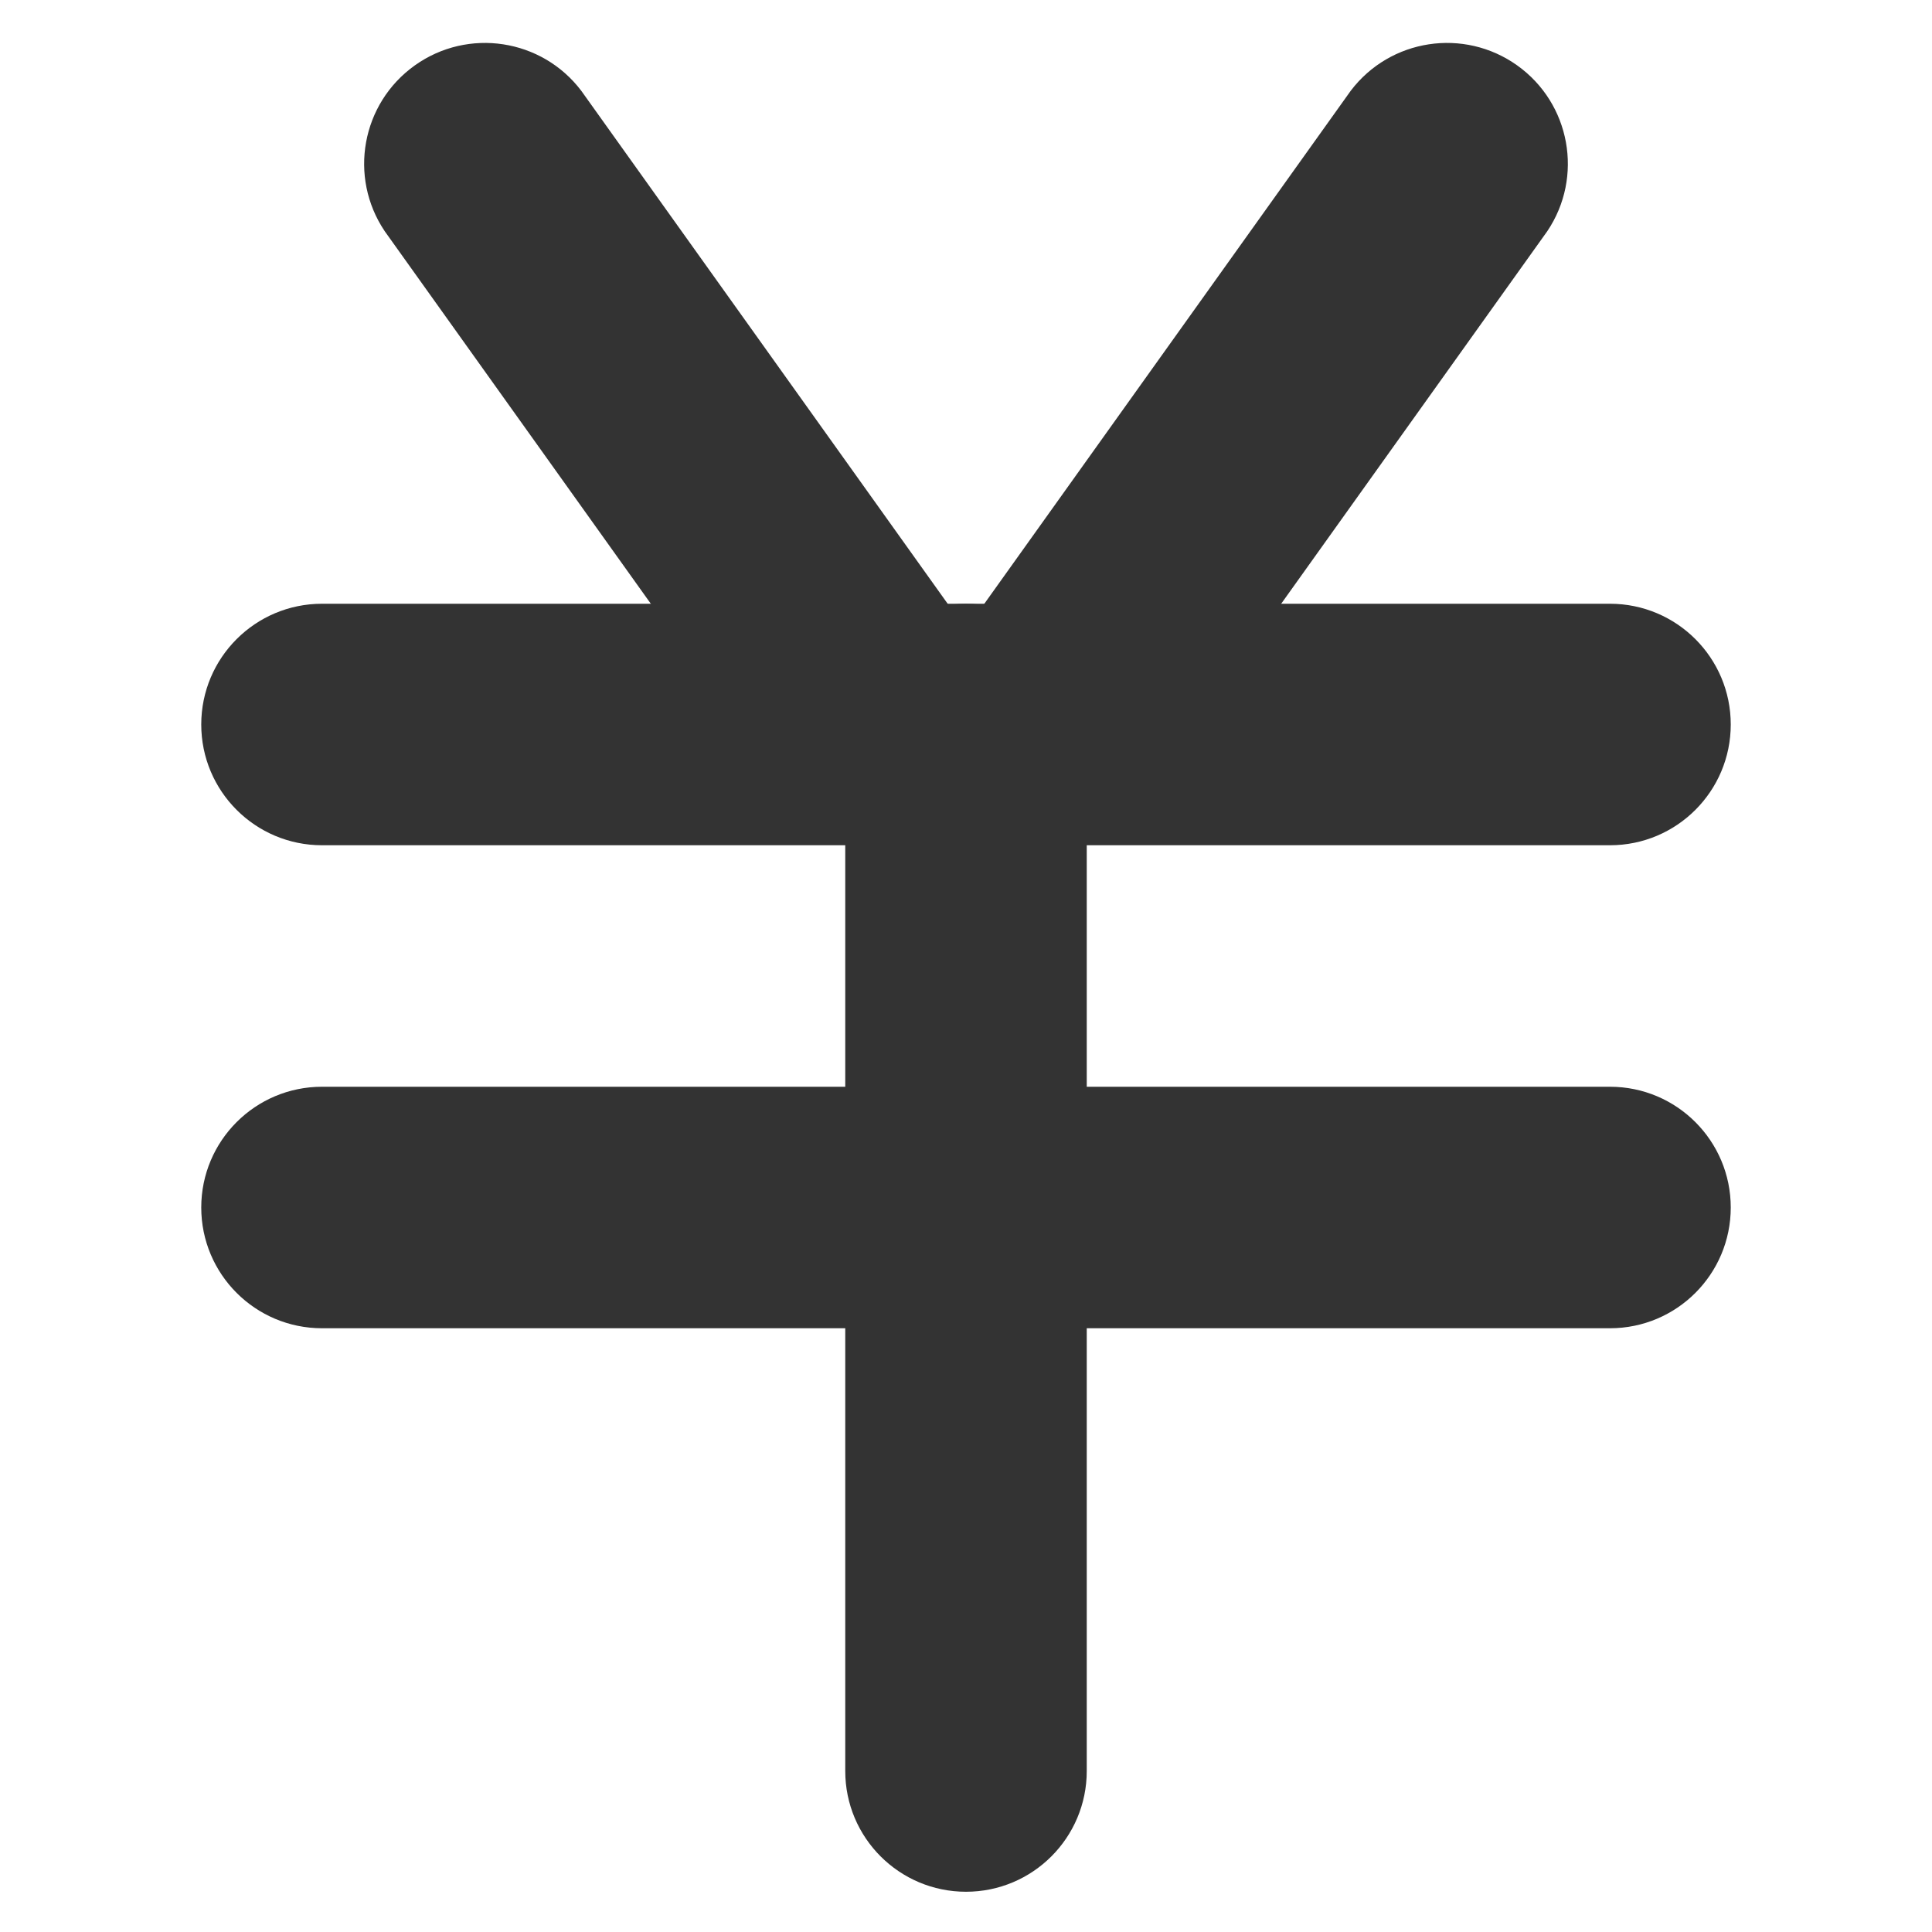
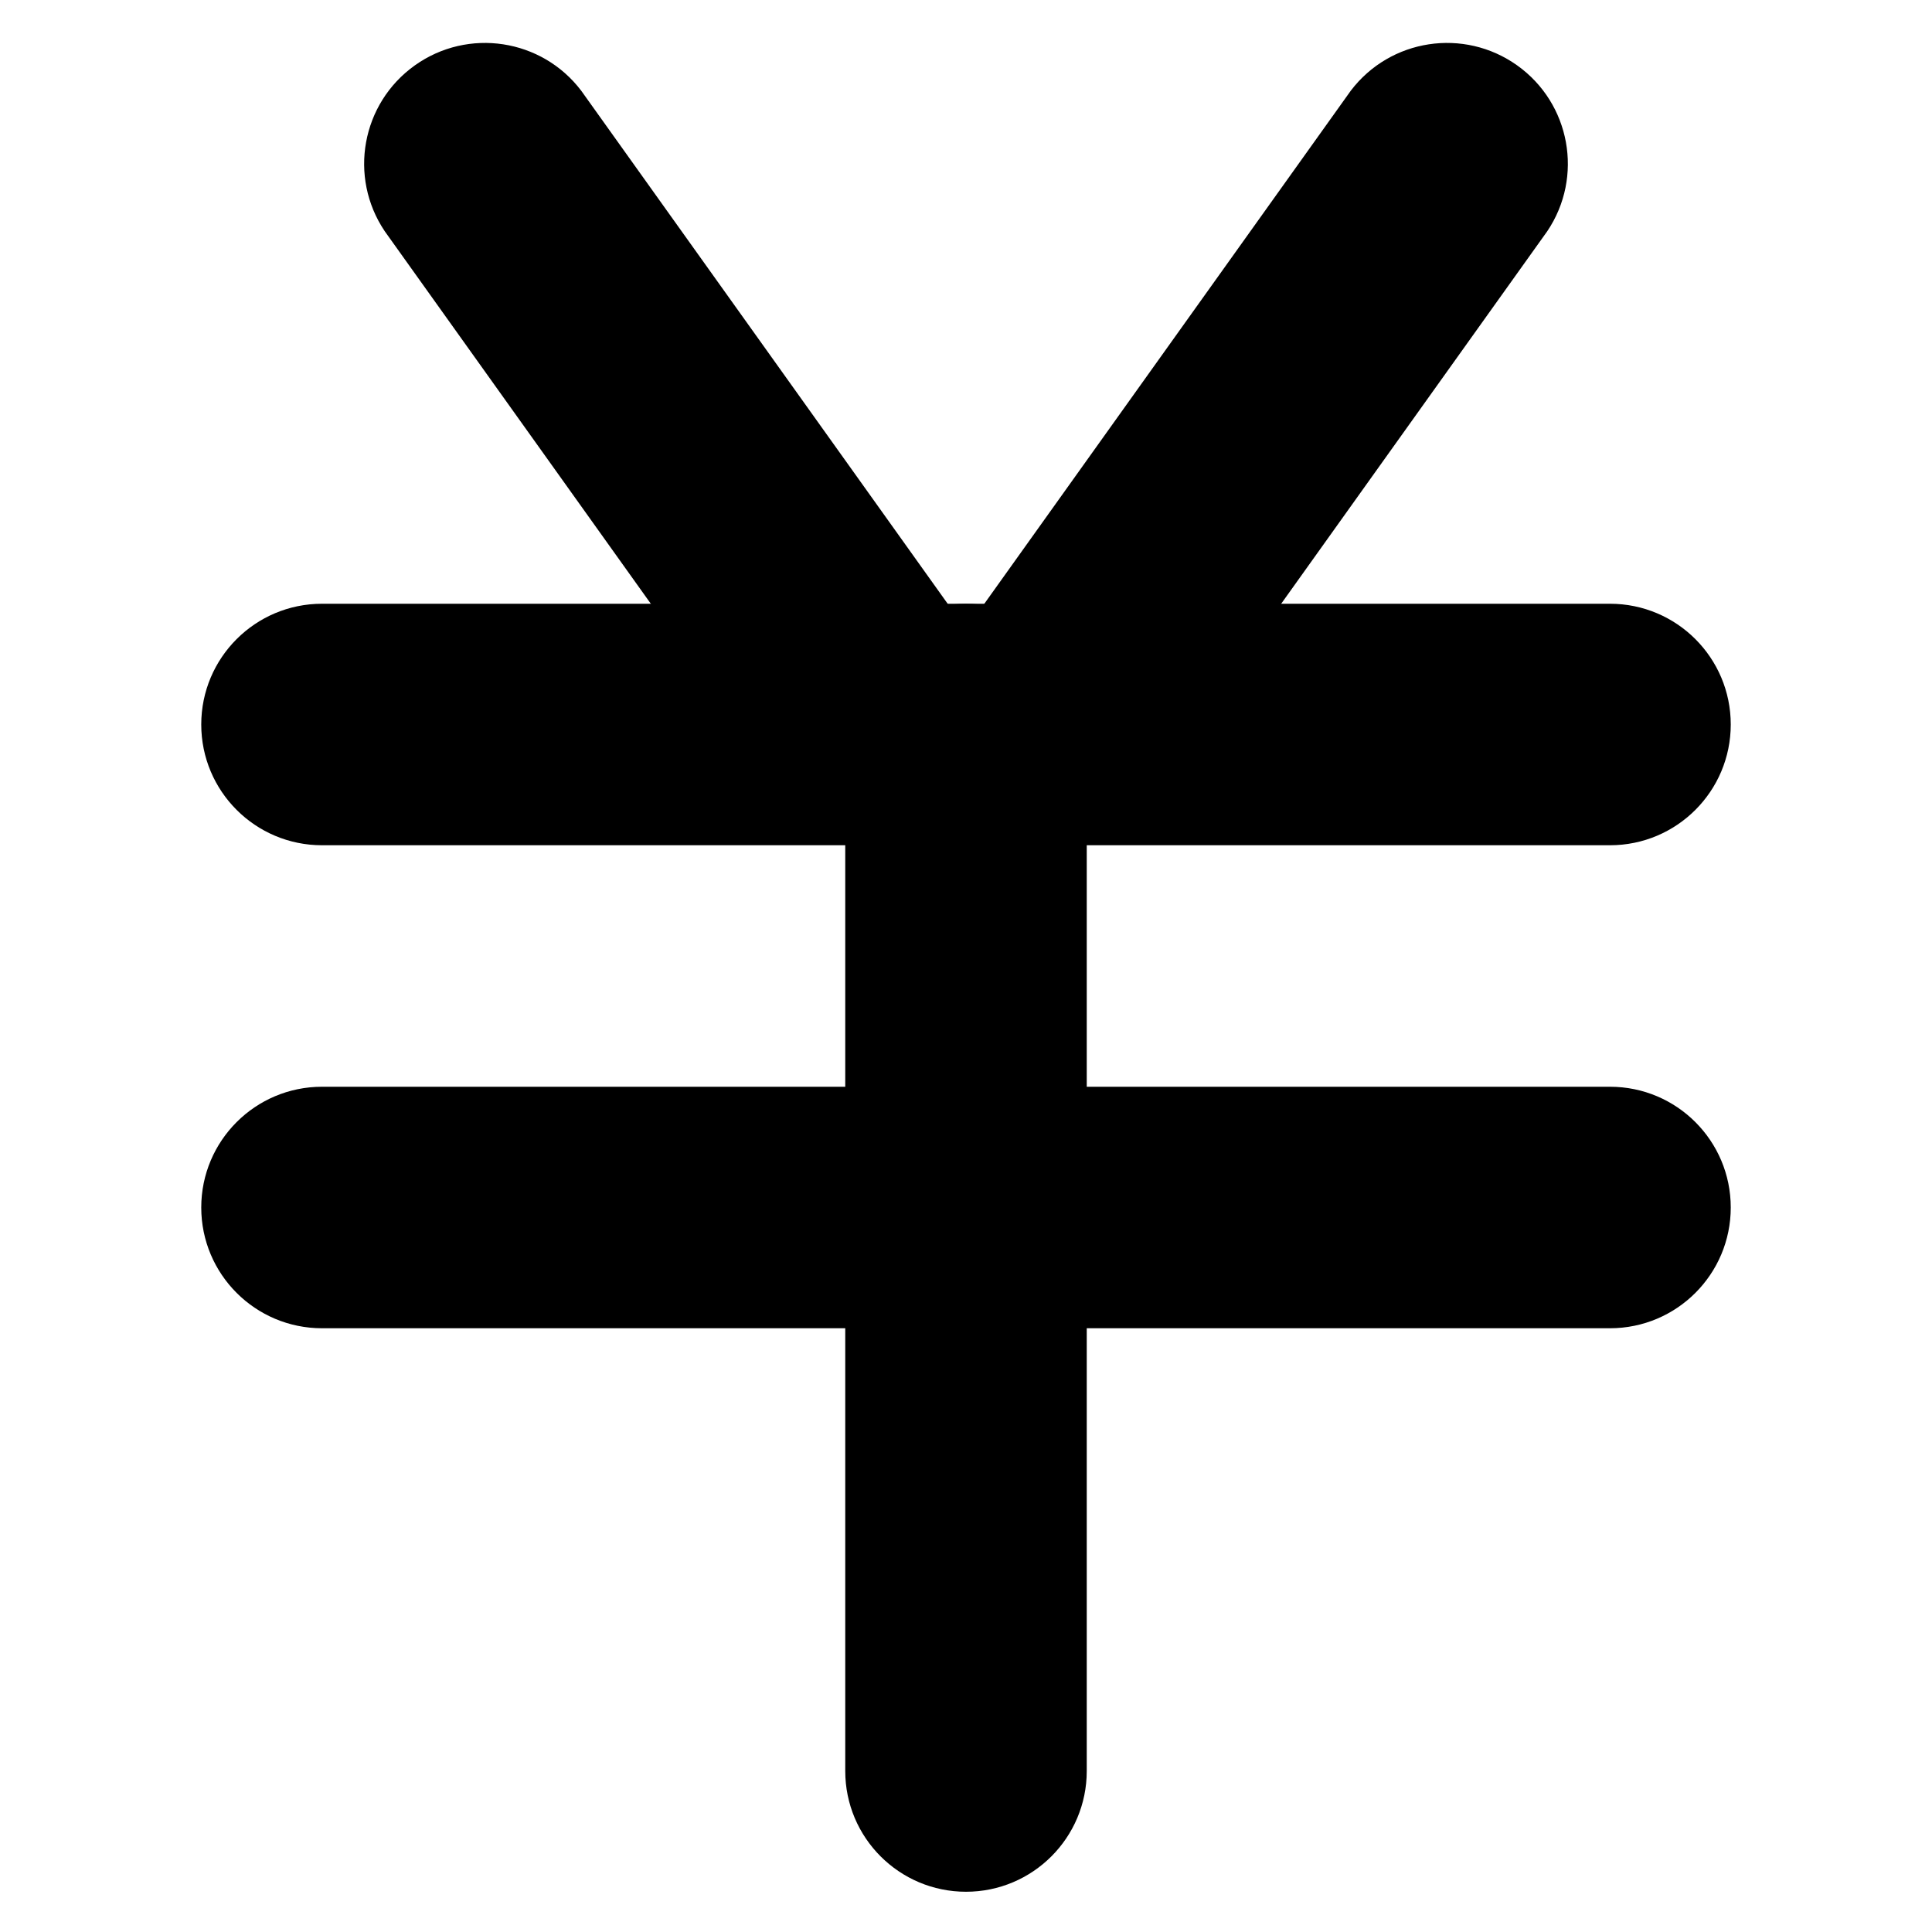
<svg xmlns="http://www.w3.org/2000/svg" t="1611018852715" class="icon" viewBox="0 0 1024 1024" version="1.1" p-id="7974" width="200" height="200">
  <defs>
    <style type="text/css">@font-face { font-family: "MICROSOFT YAHEI"; src: local("MICROSOFT YAHEI"); font-weight: 400; }
@font-face { font-family: "MICROSOFT YAHEI"; font-weight: 400; src: local("Microsoft YaHei UI"), local("Microsoft YaHei"), local("微软雅黑"), local("微軟雅黑"), local("WenQuanYi Micro Hei"), local("Droid Sans Fallback"); unicode-range: U+2E80-9FFF, U+F900-FAFF, U+FE30-FE6F, U+FF00-FFEF, U+1B000-1B0FF, U+20000-2FA1F; }
@font-face { font-family: "MICROSOFT YAHEI"; font-weight: bold; src: local("Microsoft YaHei UI"), local("Microsoft YaHei"), local("微软雅黑"), local("微軟雅黑"), local("WenQuanYi Micro Hei"), local("Droid Sans Fallback"); unicode-range: U+2E80-9FFF, U+F900-FAFF, U+FE30-FE6F, U+FF00-FFEF, U+1B000-1B0FF, U+20000-2FA1F; }
@font-face { font-family: TAHOMA; src: local("TAHOMA"); font-weight: 400; }
@font-face { font-family: TAHOMA; font-weight: 400; src: local("Microsoft YaHei UI"), local("Microsoft YaHei"), local("微软雅黑"), local("微軟雅黑"), local("WenQuanYi Micro Hei"), local("Droid Sans Fallback"); unicode-range: U+2E80-9FFF, U+F900-FAFF, U+FE30-FE6F, U+FF00-FFEF, U+1B000-1B0FF, U+20000-2FA1F; }
@font-face { font-family: TAHOMA; font-weight: bold; src: local("Microsoft YaHei UI"), local("Microsoft YaHei"), local("微软雅黑"), local("微軟雅黑"), local("WenQuanYi Micro Hei"), local("Droid Sans Fallback"); unicode-range: U+2E80-9FFF, U+F900-FAFF, U+FE30-FE6F, U+FF00-FFEF, U+1B000-1B0FF, U+20000-2FA1F; }
@font-face { font-family: 微软雅黑; src: local("微软雅黑"); font-weight: 400; }
@font-face { font-family: 微软雅黑; font-weight: 400; src: local("Microsoft YaHei UI"), local("Microsoft YaHei"), local("微软雅黑"), local("微軟雅黑"), local("WenQuanYi Micro Hei"), local("Droid Sans Fallback"); unicode-range: U+2E80-9FFF, U+F900-FAFF, U+FE30-FE6F, U+FF00-FFEF, U+1B000-1B0FF, U+20000-2FA1F; }
@font-face { font-family: 微软雅黑; font-weight: bold; src: local("Microsoft YaHei UI"), local("Microsoft YaHei"), local("微软雅黑"), local("微軟雅黑"), local("WenQuanYi Micro Hei"), local("Droid Sans Fallback"); unicode-range: U+2E80-9FFF, U+F900-FAFF, U+FE30-FE6F, U+FF00-FFEF, U+1B000-1B0FF, U+20000-2FA1F; }
</style>
  </defs>
-   <path d="M853.333 448H170.667a64 64 0 1 1 0-128h682.667a64 64 0 1 1 0 128zM853.333 704H170.667a64 64 0 1 1 0-128h682.667a64 64 0 1 1 0 128z" fill="#333333" p-id="7975" />
-   <path d="M512 1002.667a64 64 0 0 1-64-64V384a64 64 0 1 1 128 0v554.667a64 64 0 0 1-64 64z" fill="#333333" p-id="7976" />
-   <path d="M469.376 448c-19.968 0-39.637-9.301-52.139-26.795l-213.333-298.667a64.043 64.043 0 0 1 104.192-74.411l213.333 298.667a64.043 64.043 0 0 1-52.053 101.205z" fill="#333333" p-id="7977" />
-   <path d="M554.624 448a64 64 0 0 1-52.053-101.205l213.333-298.667a64.043 64.043 0 0 1 104.192 74.411l-213.333 298.667a64 64 0 0 1-52.139 26.795z" fill="#333333" p-id="7978" />
+   <path d="M853.333 448H170.667a64 64 0 1 1 0-128h682.667a64 64 0 1 1 0 128zM853.333 704H170.667a64 64 0 1 1 0-128h682.667a64 64 0 1 1 0 128z" p-id="7975" />
+   <path d="M512 1002.667a64 64 0 0 1-64-64V384a64 64 0 1 1 128 0v554.667a64 64 0 0 1-64 64z" p-id="7976" />
+   <path d="M469.376 448c-19.968 0-39.637-9.301-52.139-26.795l-213.333-298.667a64.043 64.043 0 0 1 104.192-74.411l213.333 298.667a64.043 64.043 0 0 1-52.053 101.205z" p-id="7977" />
+   <path d="M554.624 448a64 64 0 0 1-52.053-101.205l213.333-298.667a64.043 64.043 0 0 1 104.192 74.411l-213.333 298.667a64 64 0 0 1-52.139 26.795z" p-id="7978" />
</svg>
